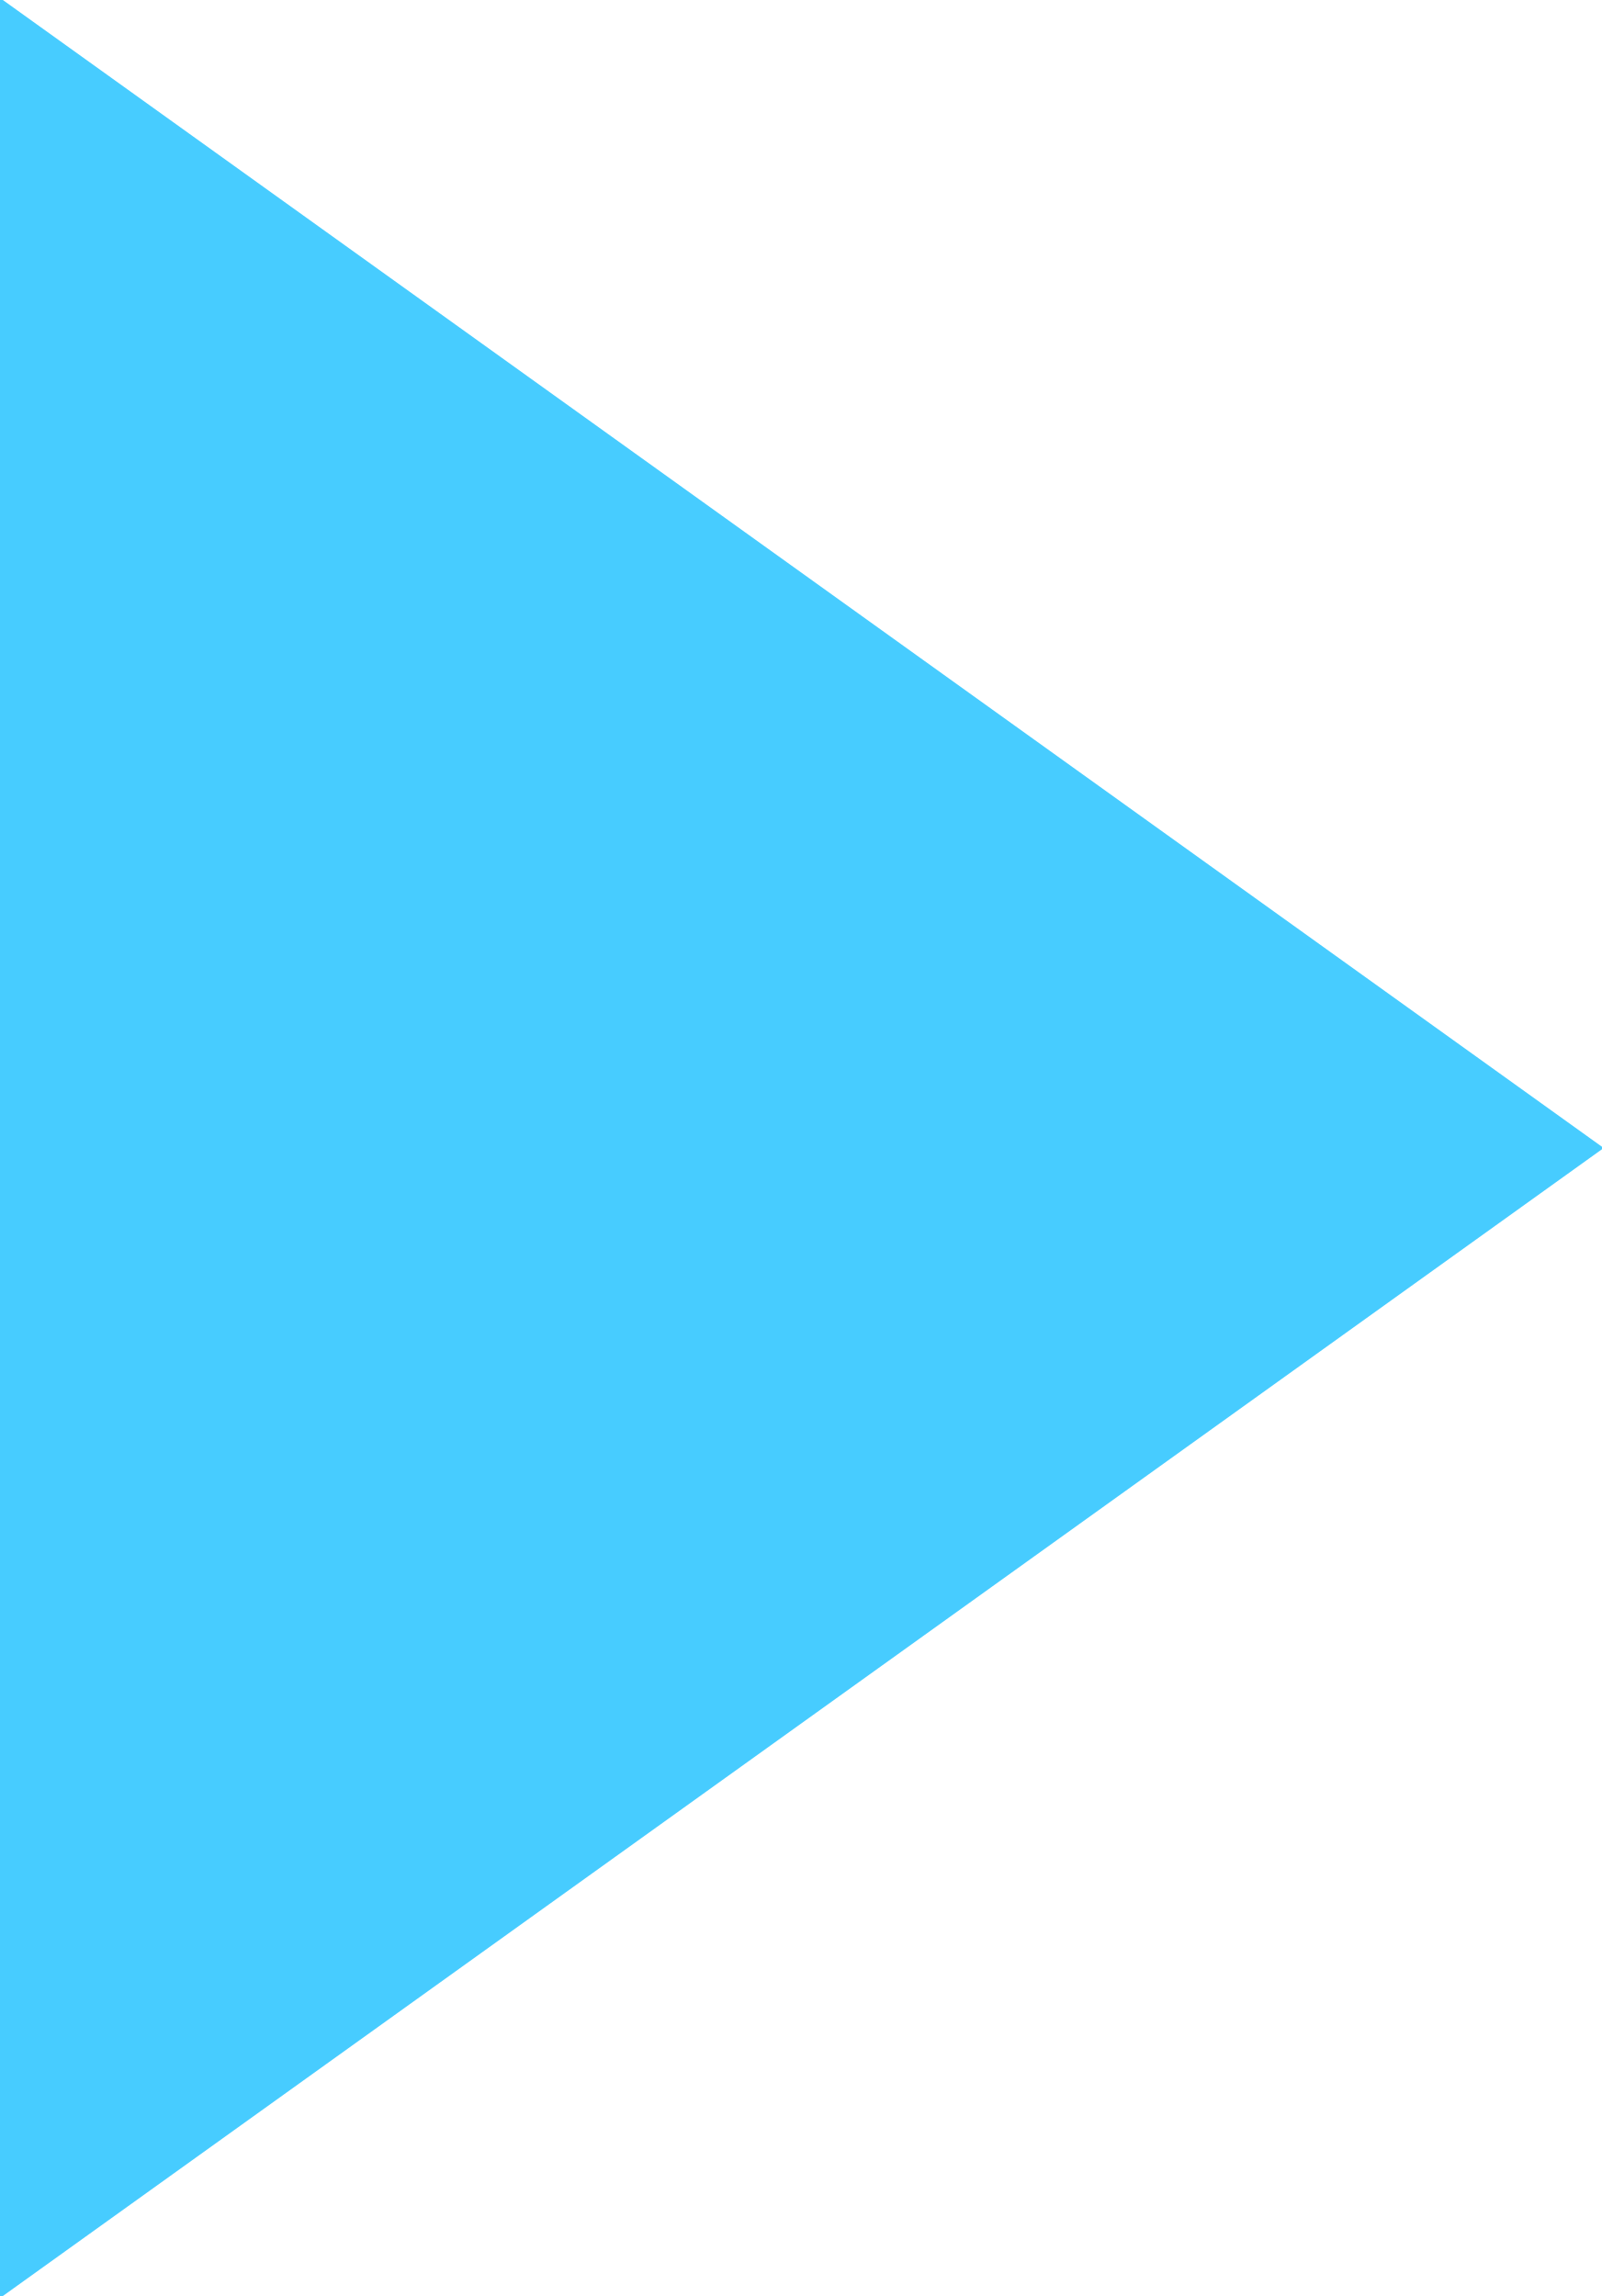
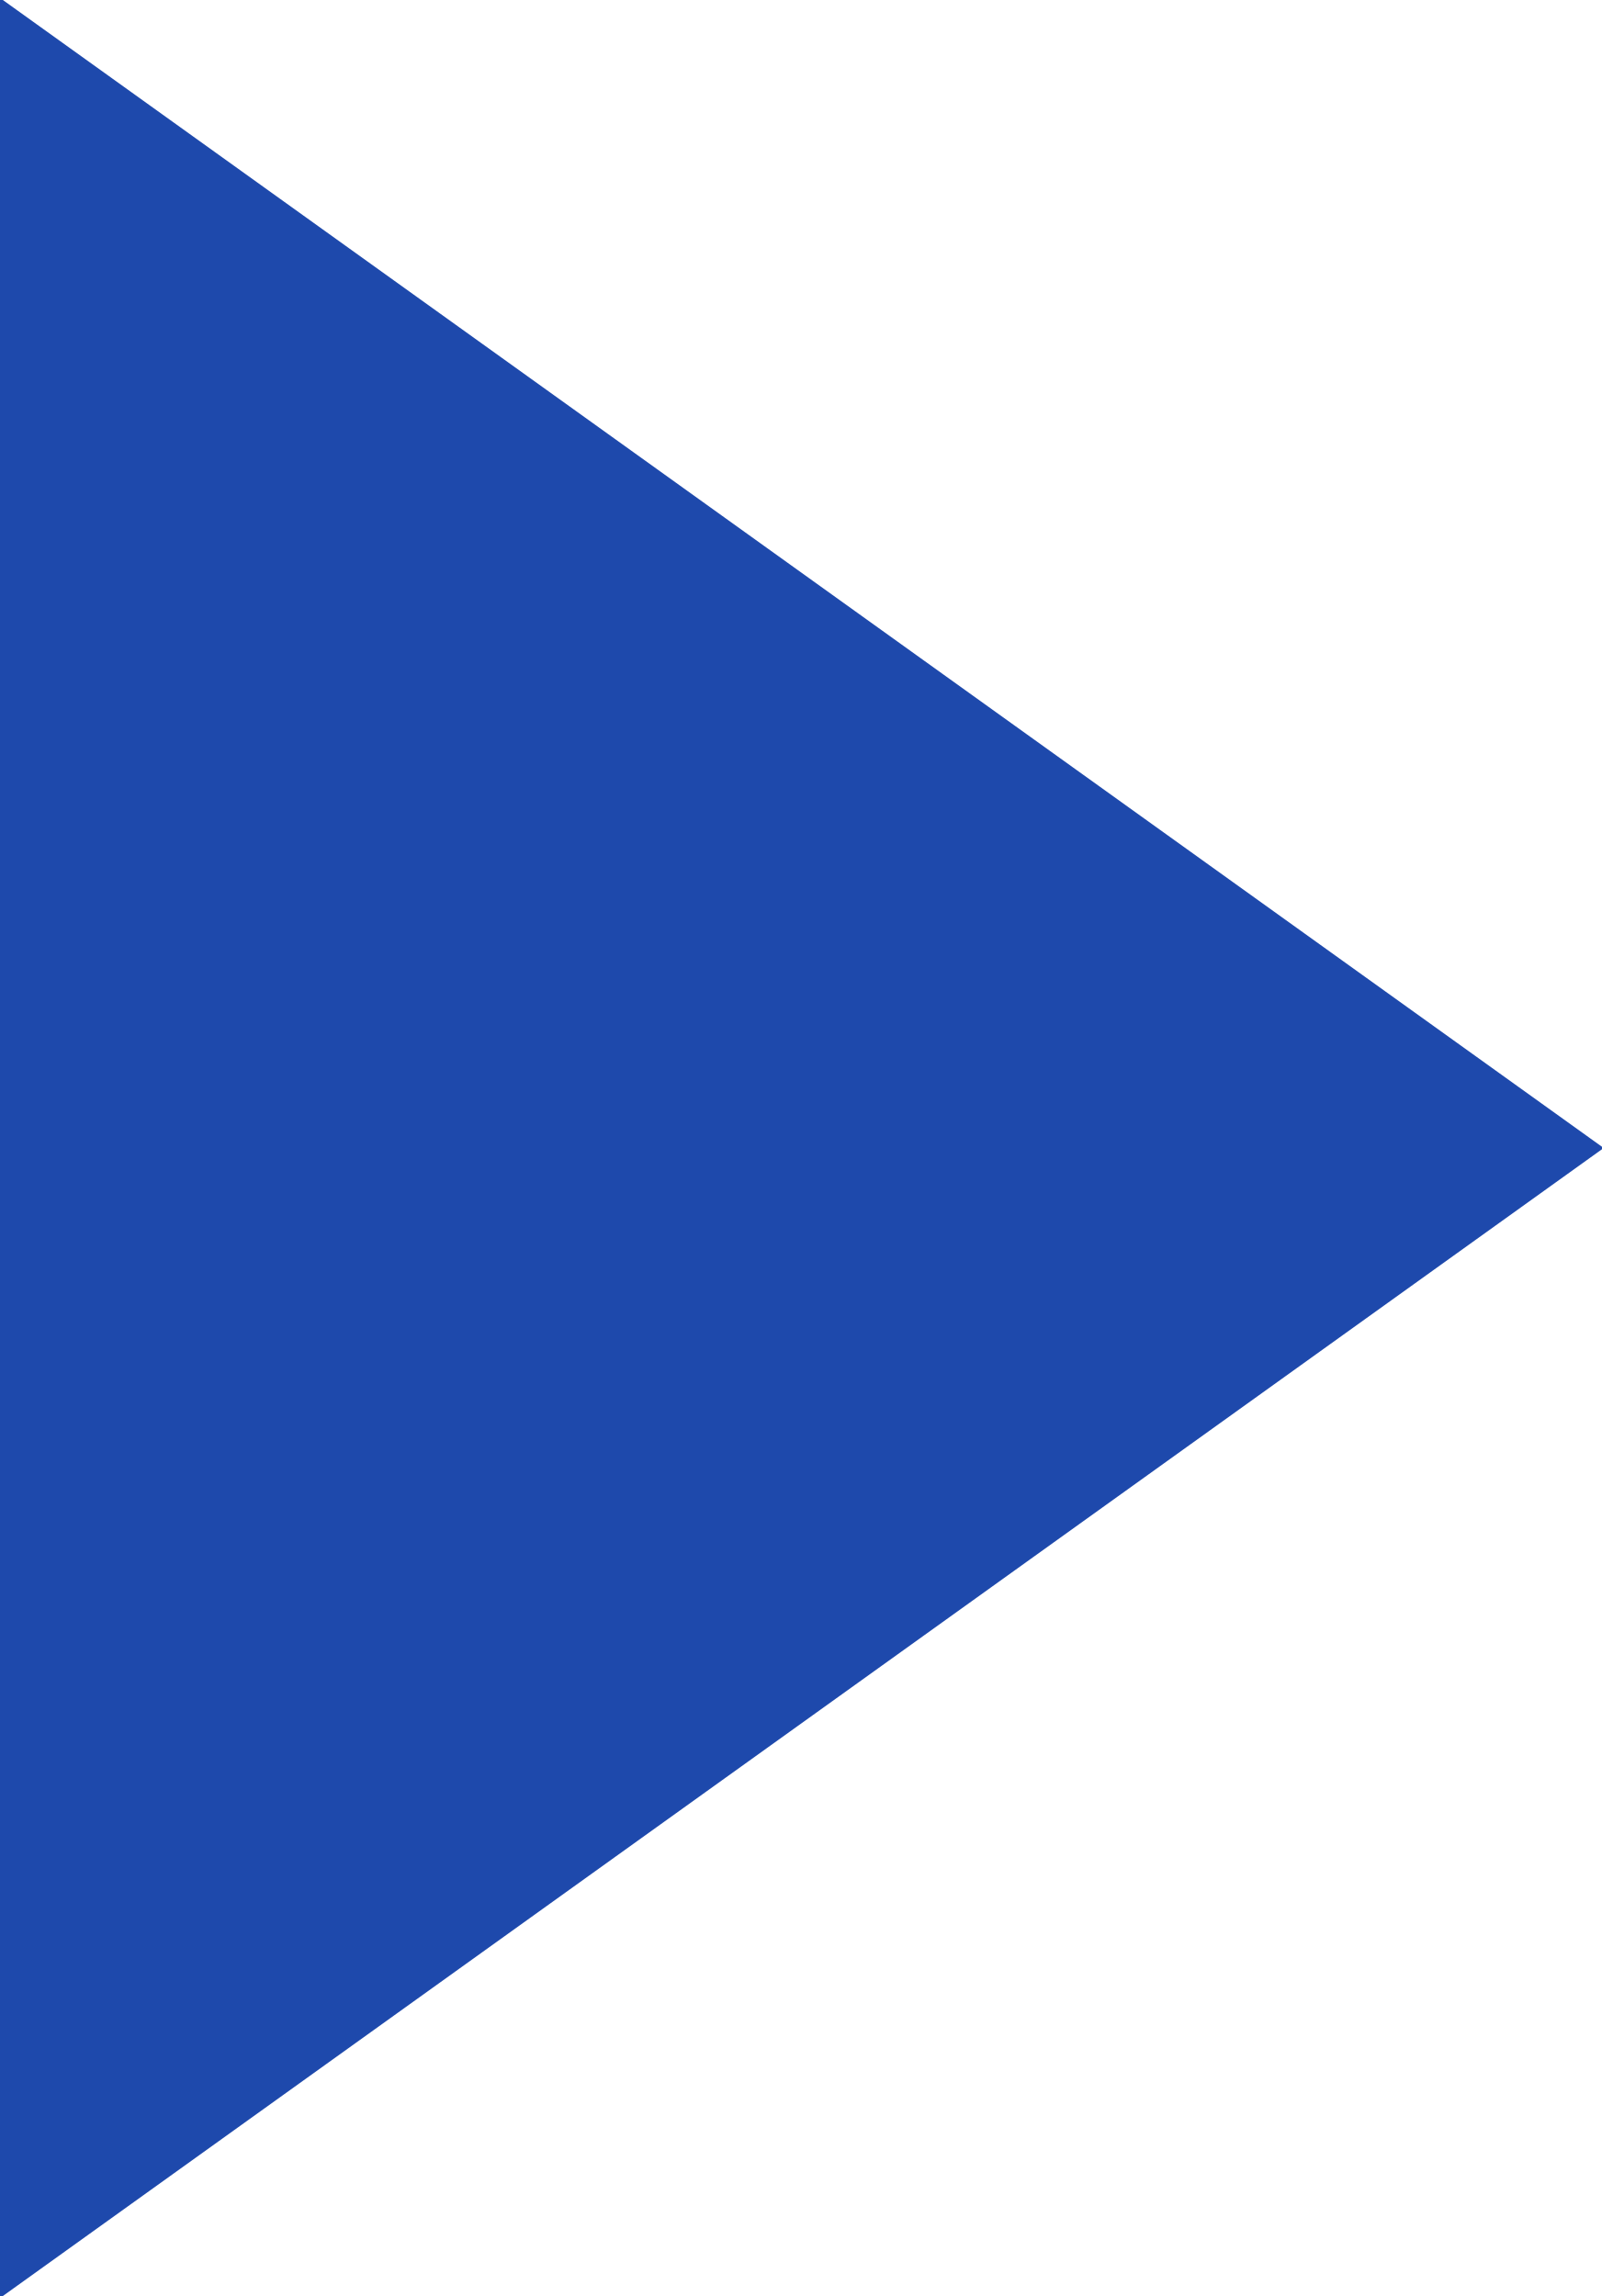
<svg xmlns="http://www.w3.org/2000/svg" width="7.06" height="10.124" viewBox="0 0 7.06 10.124">
  <defs>
    <style>
      .cls-1 {
-         fill: #47ccff;
+         fill: #1e49ac;
        fill-rule: evenodd;
      }
    </style>
  </defs>
  <path class="cls-1" d="M1184,875.929l7.07,5.071-7.07,5.071V875.929Z" transform="translate(-1184 -875.938)" />
</svg>
